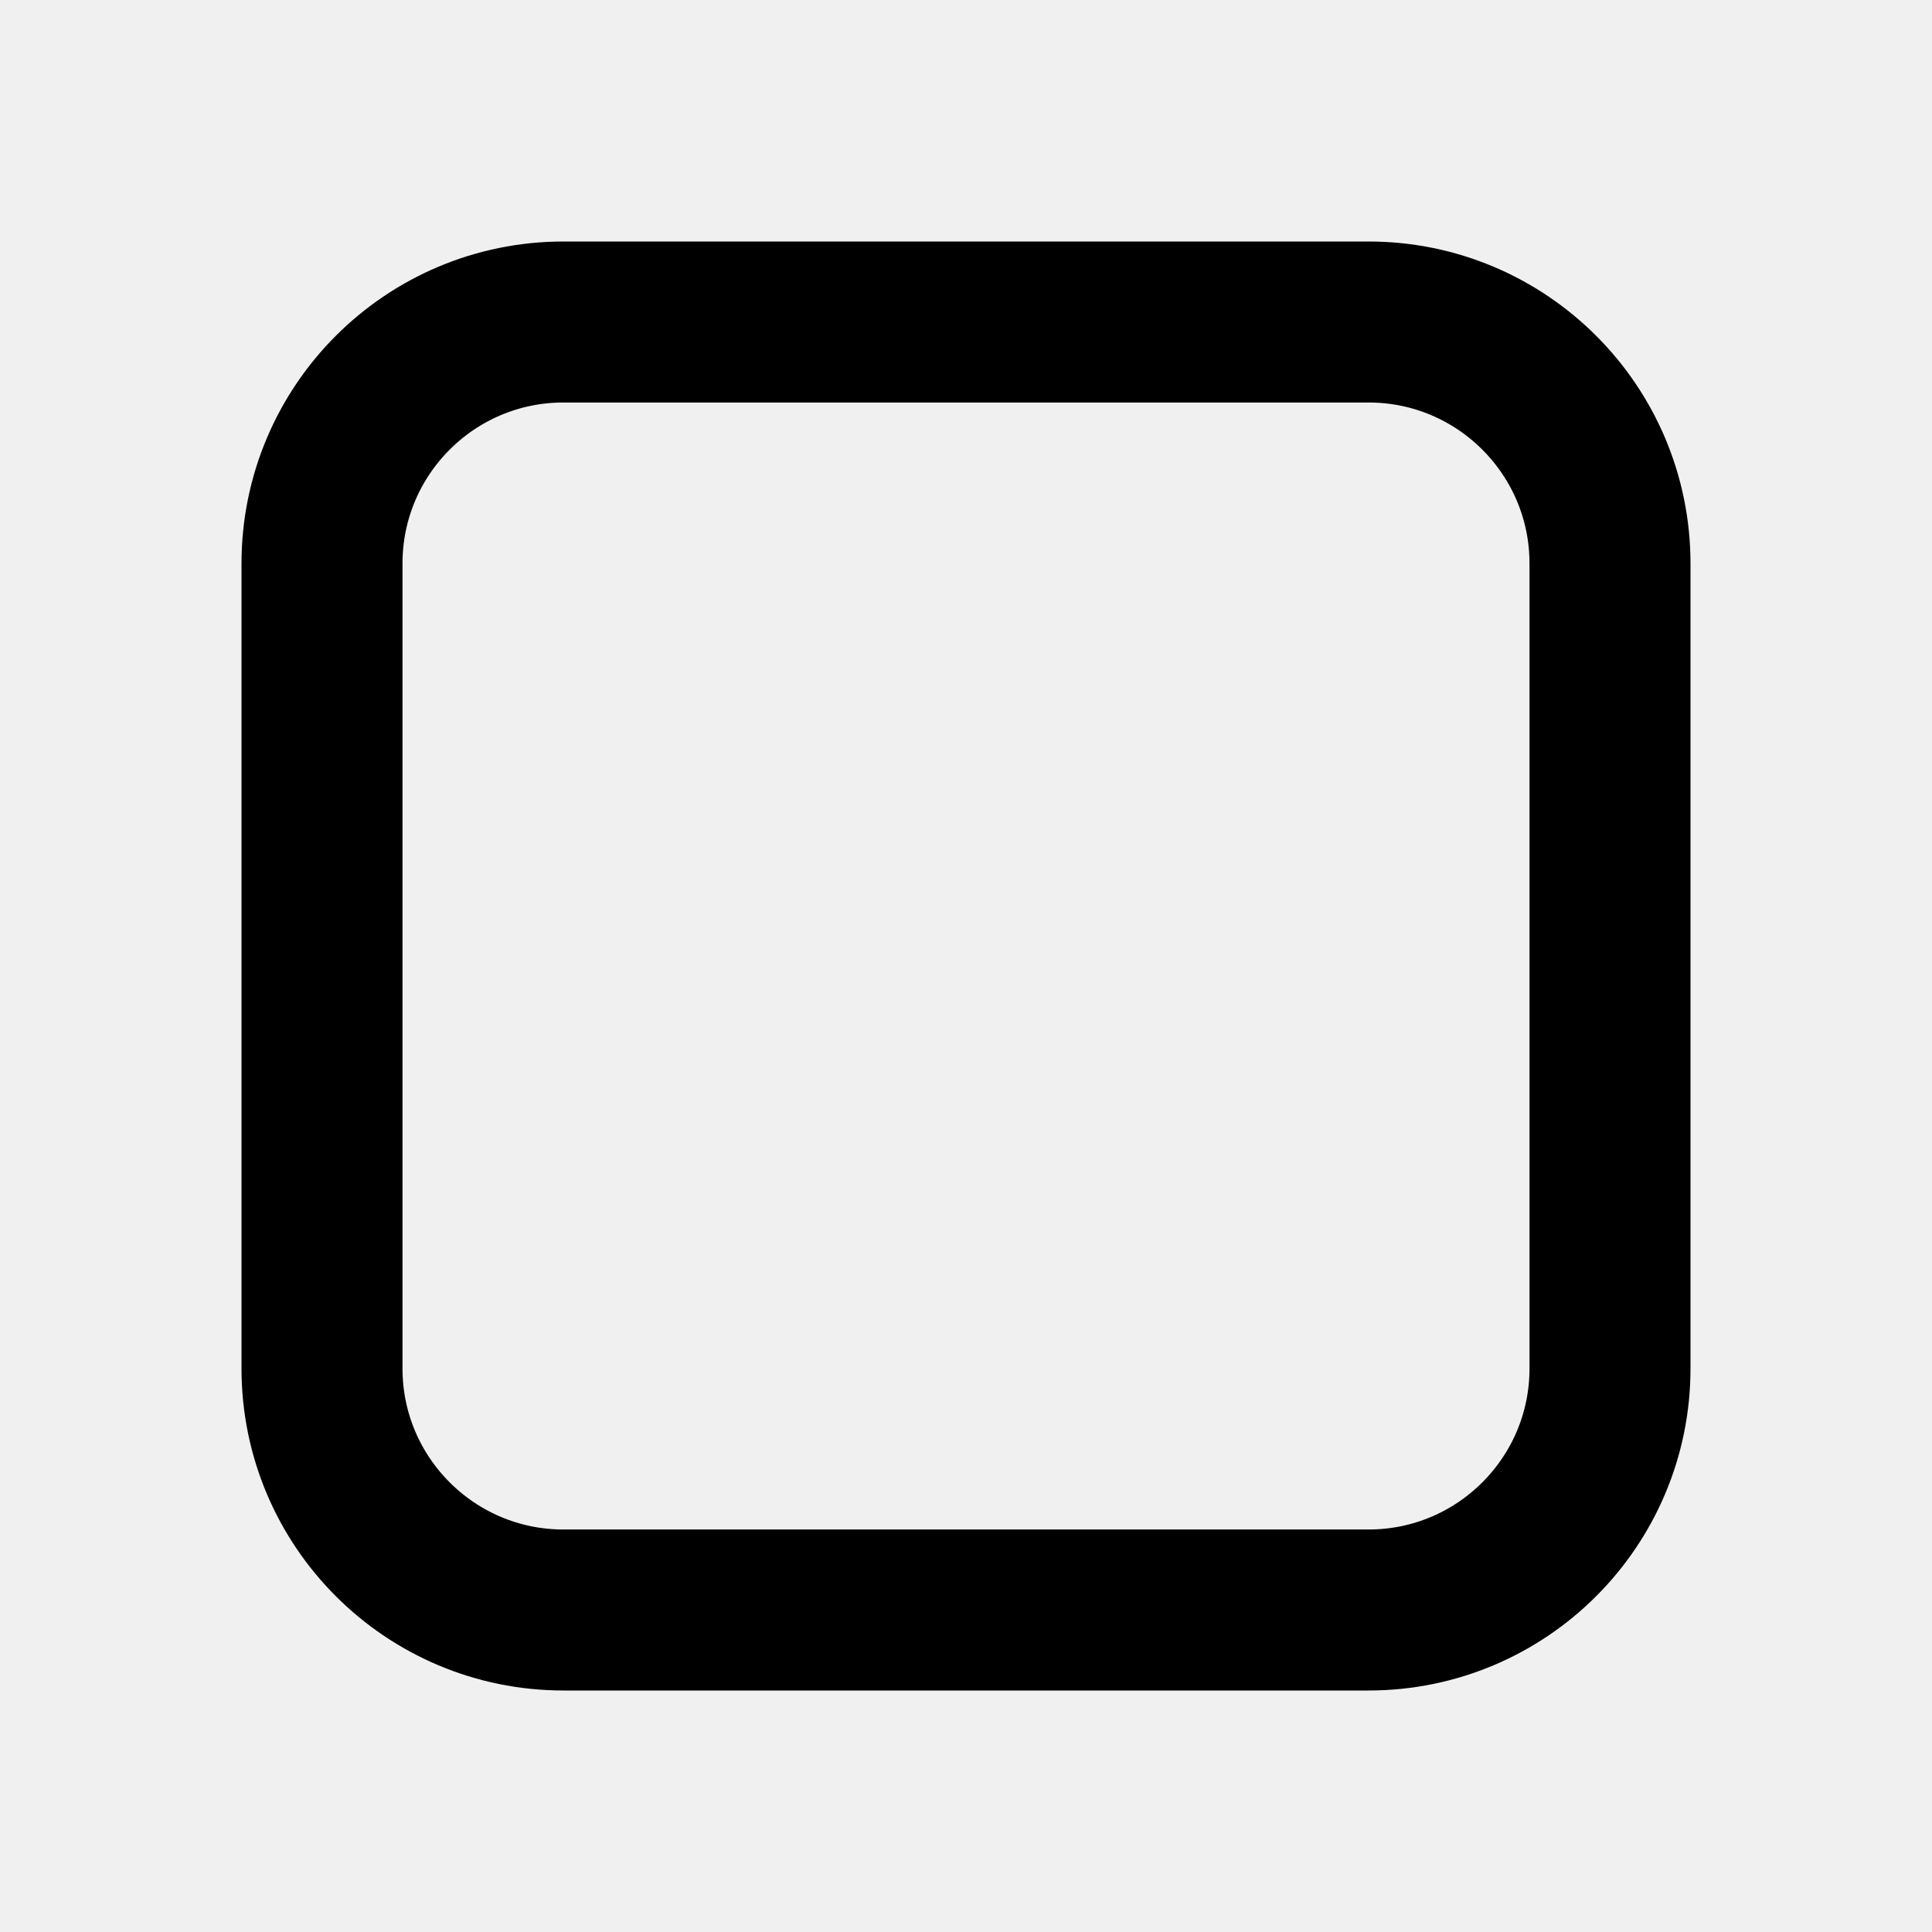
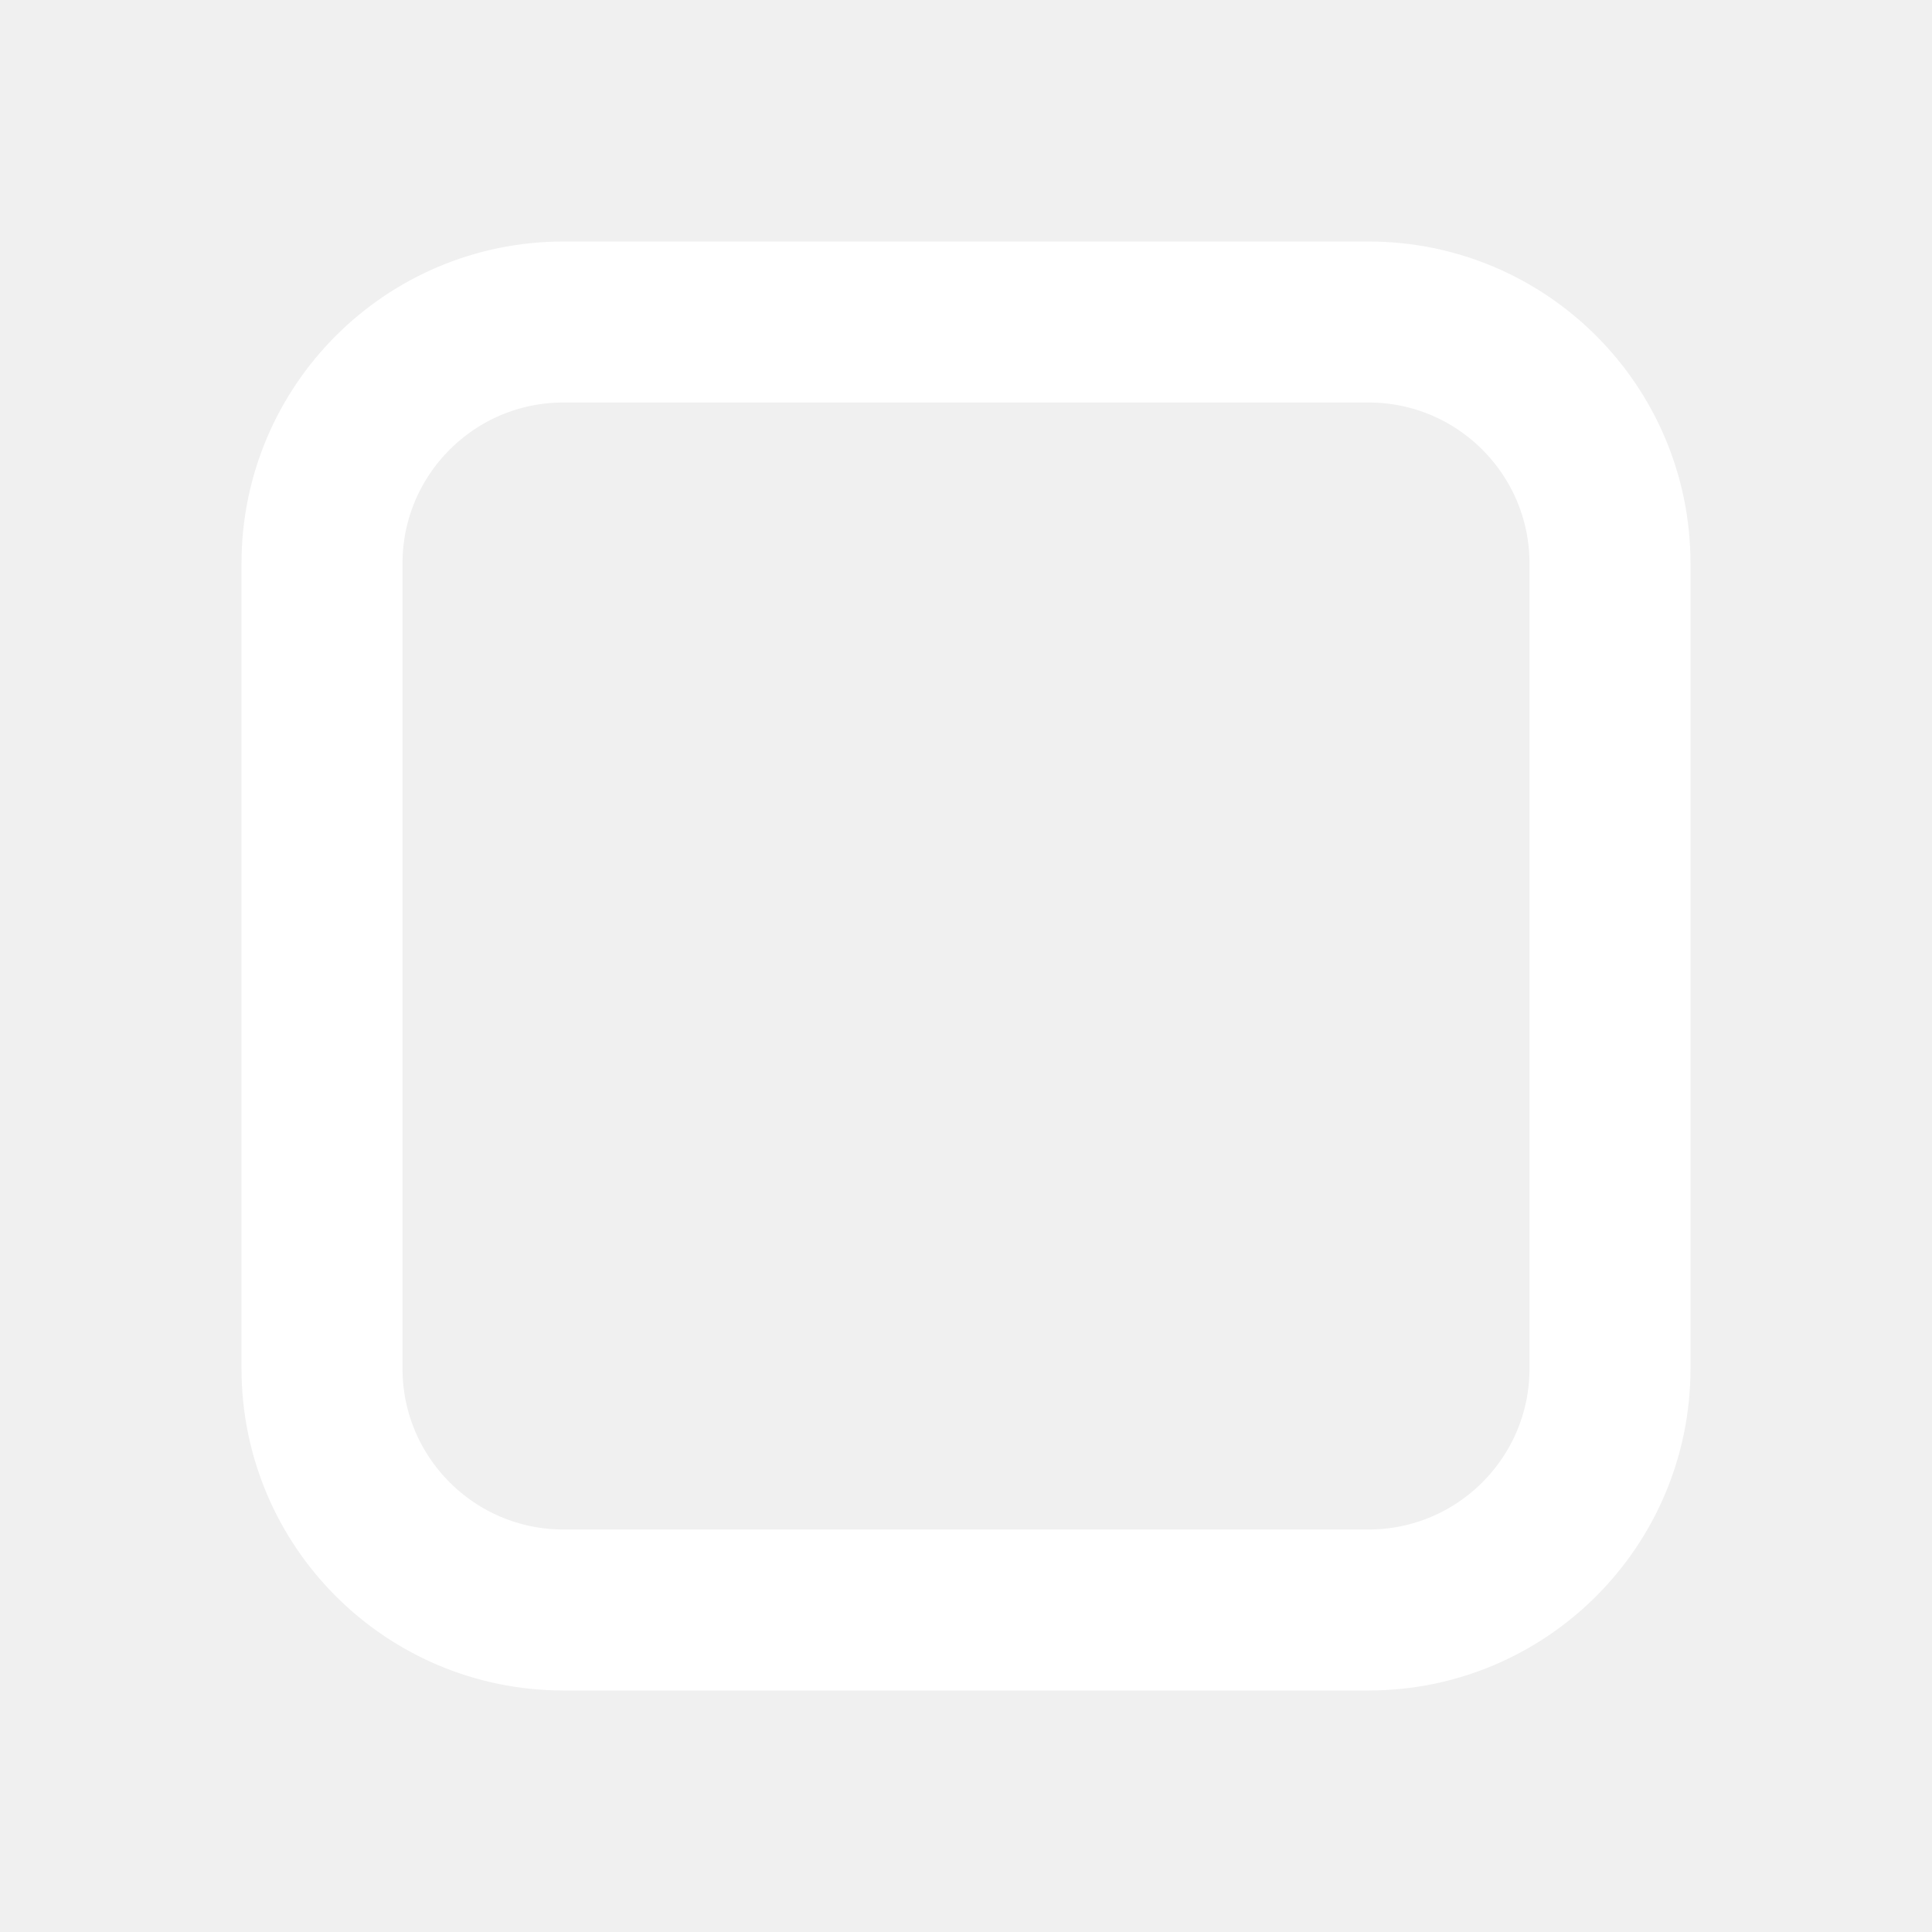
<svg xmlns="http://www.w3.org/2000/svg" width="24" height="24" viewBox="0 0 24 24" fill="none" role="img" aria-label="Checkbox">
-   <rect x="4" y="4" width="16" height="16" rx="3" stroke="currentColor" stroke-width="2" />
+   <rect x="4" y="4" width="16" height="16" rx="3" stroke="#fff" stroke-width="2" />
</svg>
